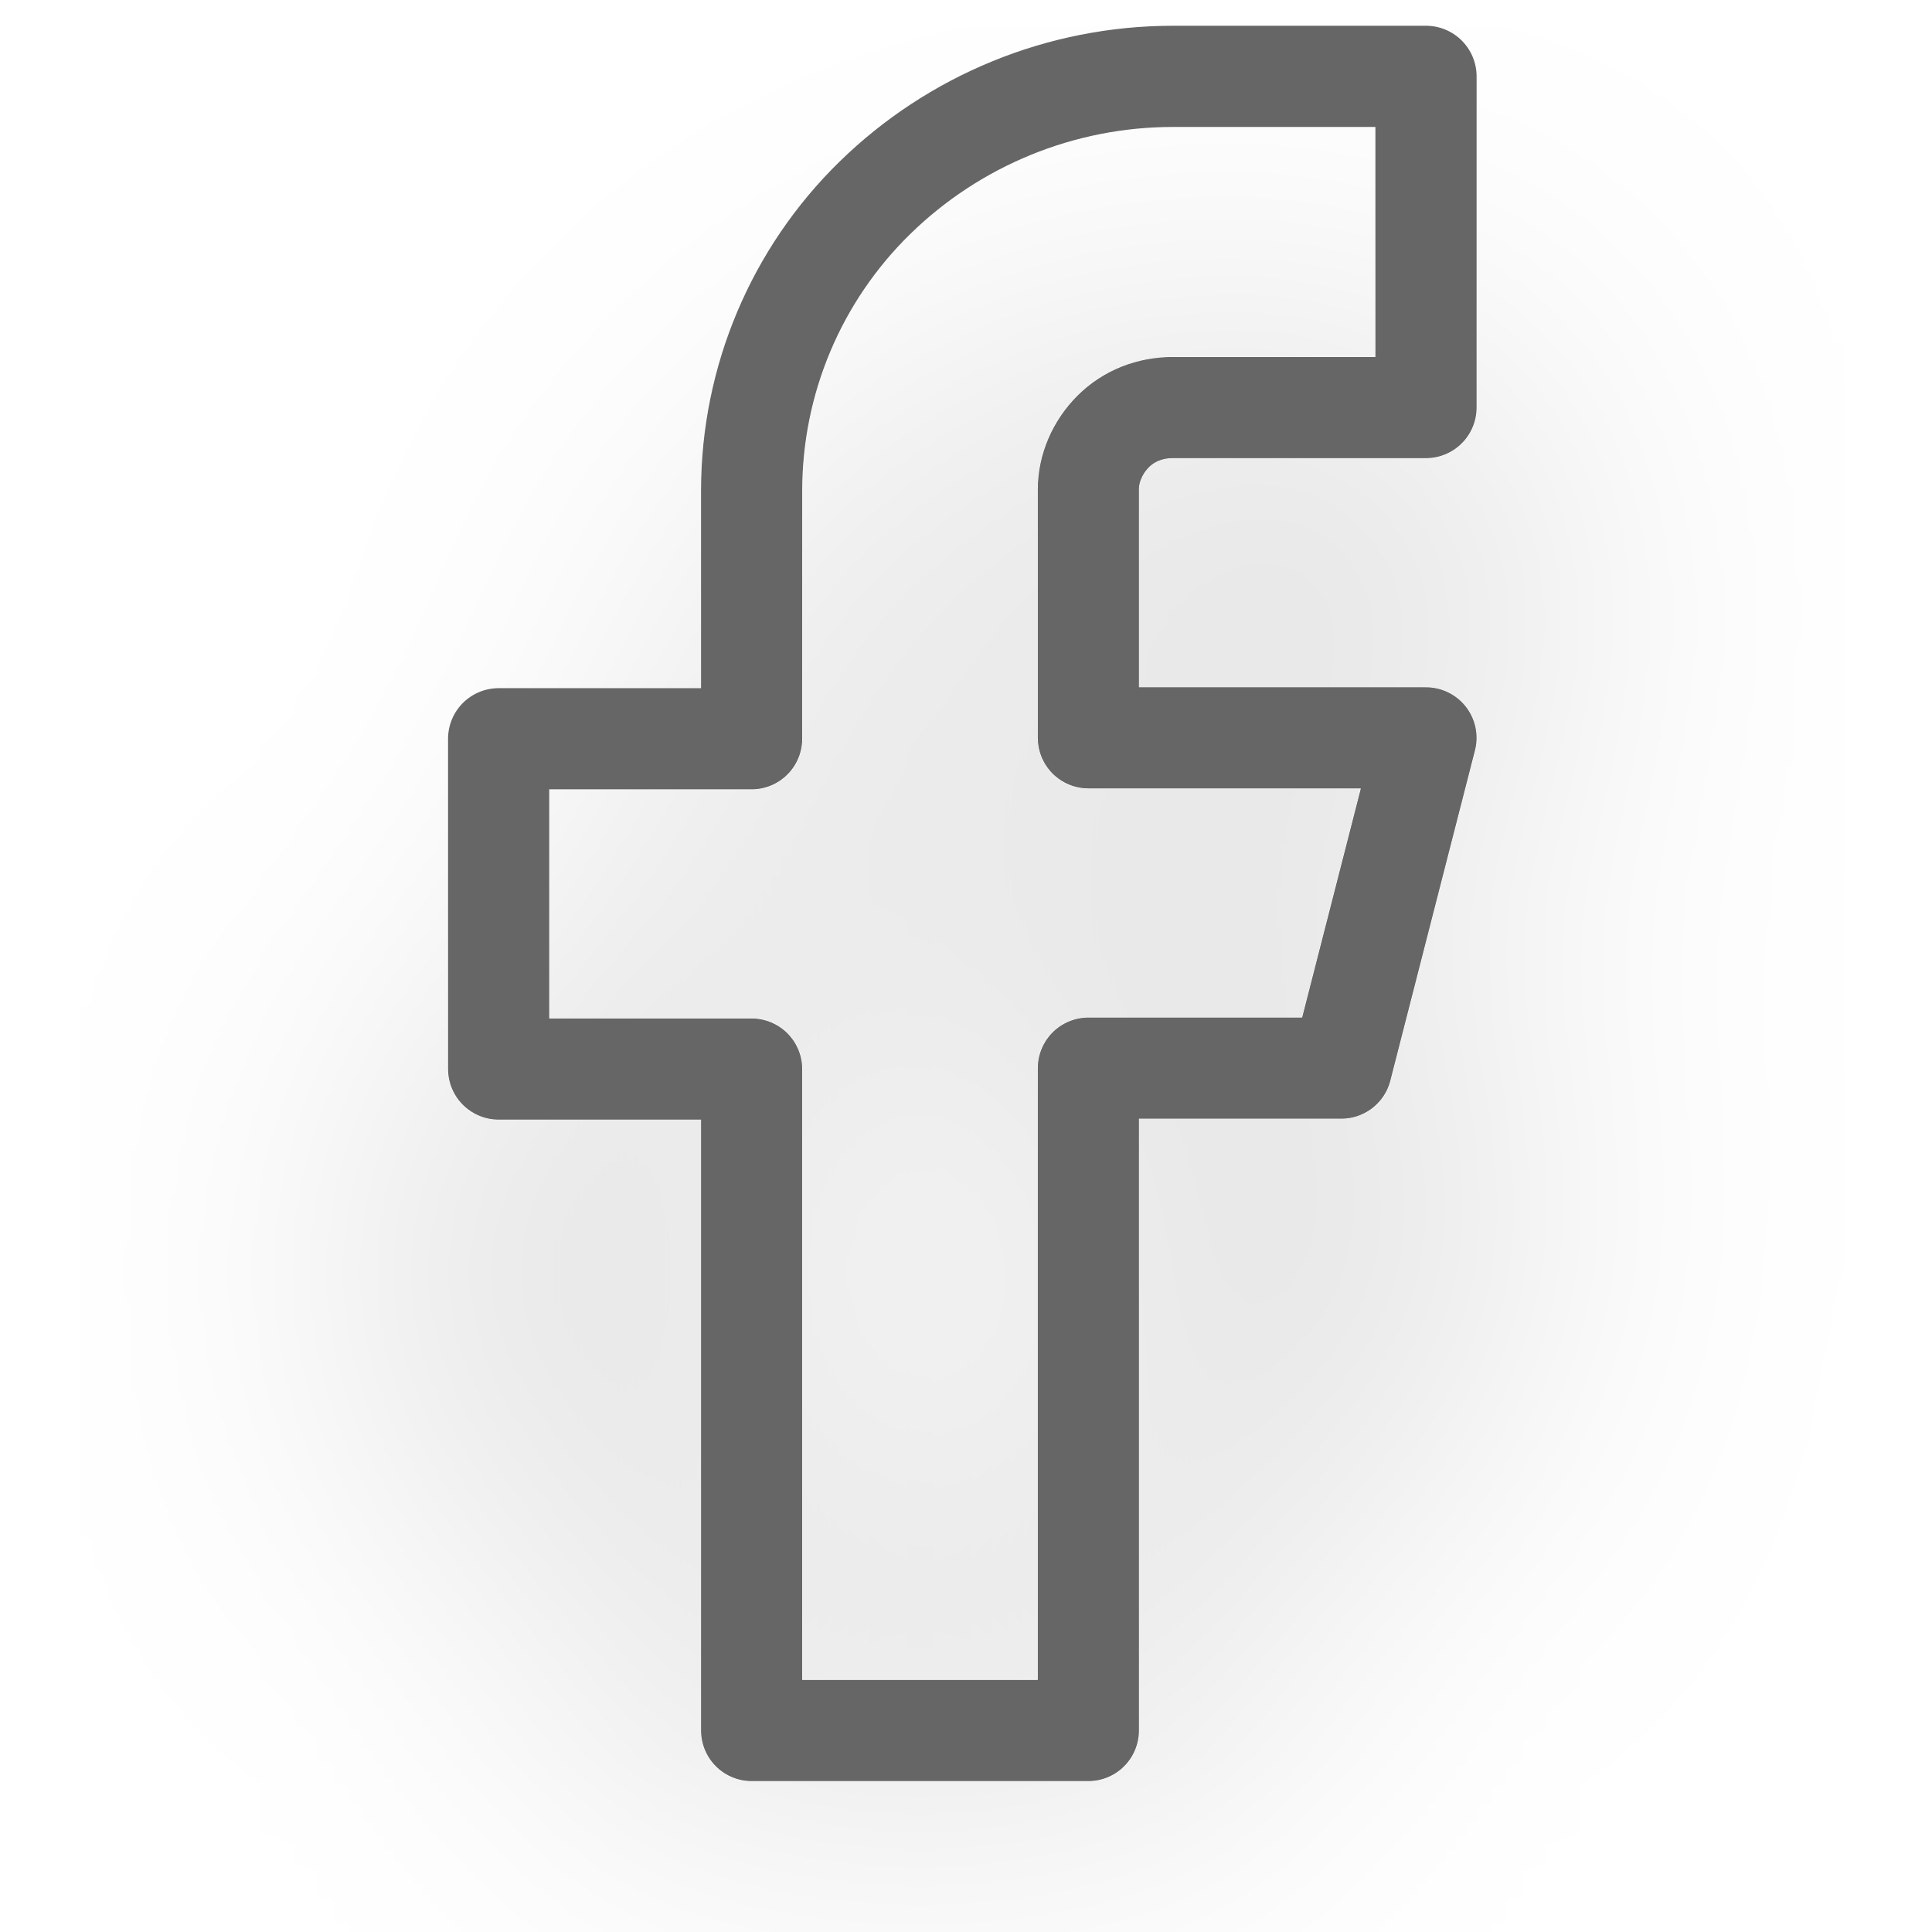
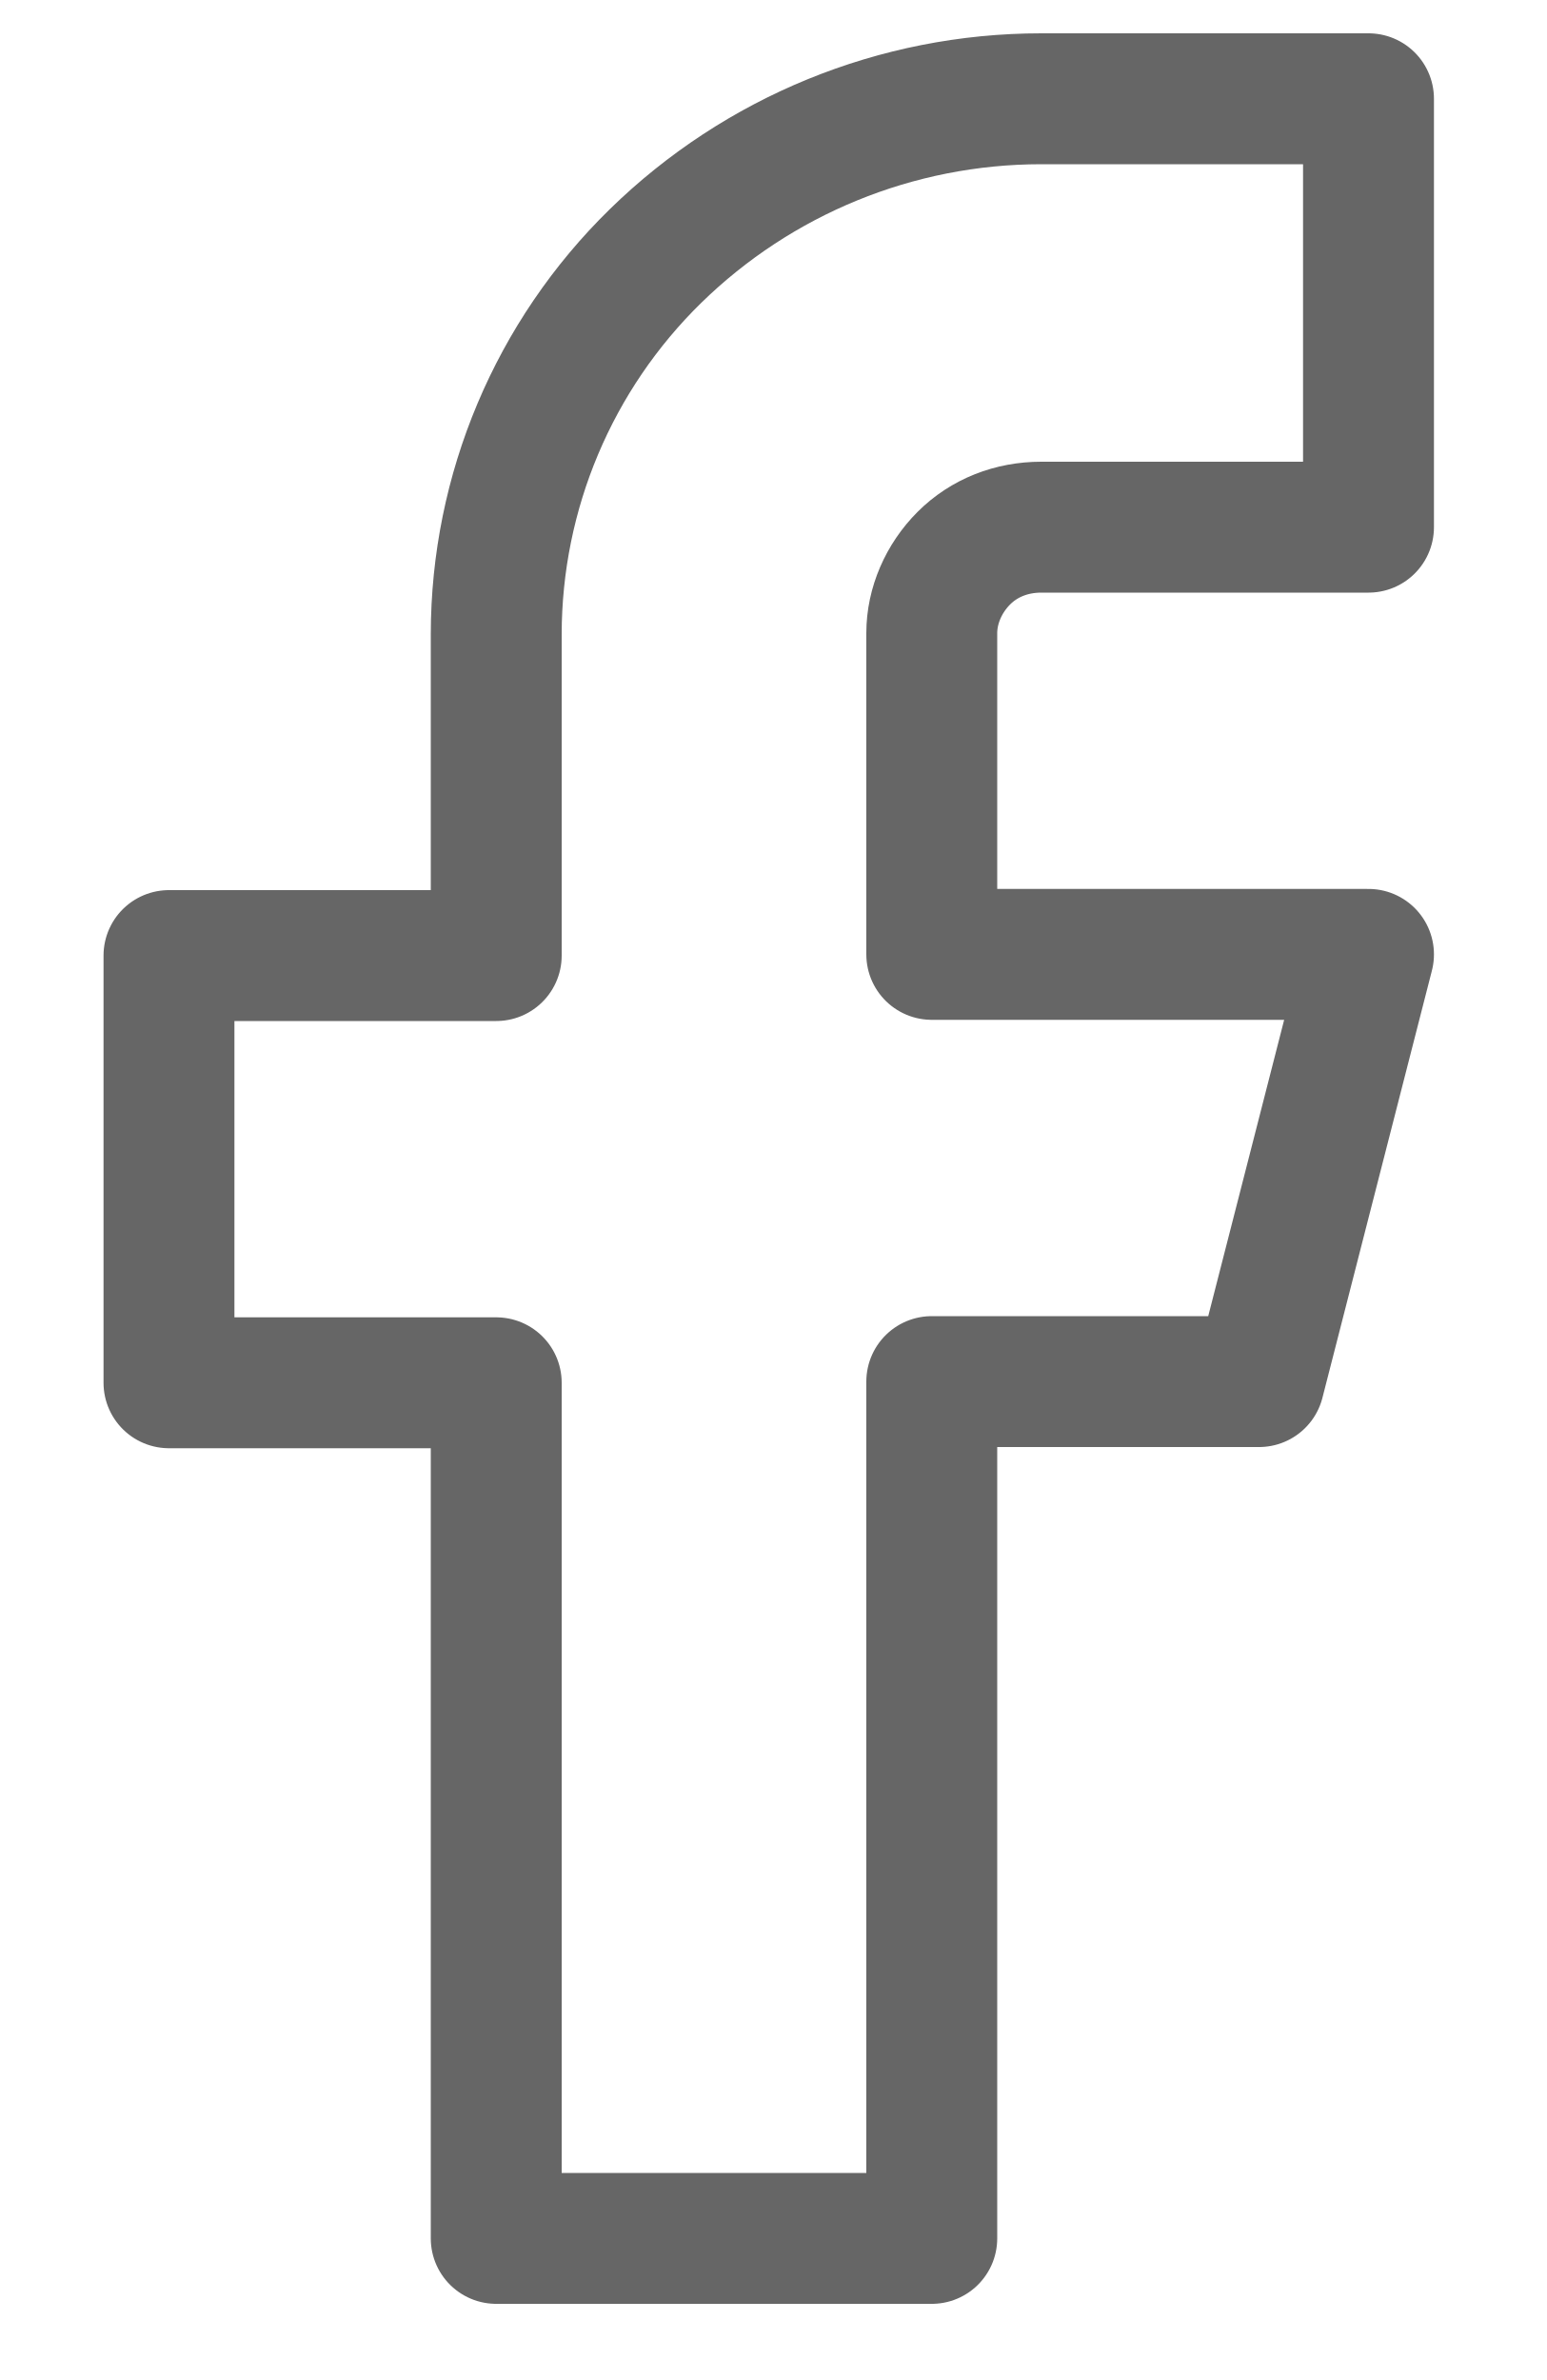
- <svg xmlns="http://www.w3.org/2000/svg" width="21" height="21" fill="none">
-   <g filter="url(#a)">
-     <path d="M15.5.83h-2.75c-1.22 0-2.38.48-3.24 1.32a4.45 4.45 0 0 0-1.34 3.18v2.7H5.42v3.59h2.75v7.19h3.66v-7.2h2.75l.92-3.59h-3.67v-2.7c0-.23.1-.46.27-.63.17-.17.4-.26.65-.26h2.75V.83Z" stroke="#666" stroke-width="1.1" stroke-linecap="round" stroke-linejoin="round" />
-   </g>
-   <defs>
-     <filter id="a" x=".87" y=".28" width="19.18" height="27.08" filterUnits="userSpaceOnUse" color-interpolation-filters="sRGB">
-       <feFlood flood-opacity="0" result="BackgroundImageFix" />
-       <feColorMatrix in="SourceAlpha" values="0 0 0 0 0 0 0 0 0 0 0 0 0 0 0 0 0 0 127 0" result="hardAlpha" />
-       <feOffset dy="4" />
-       <feGaussianBlur stdDeviation="2" />
-       <feComposite in2="hardAlpha" operator="out" />
-       <feColorMatrix values="0 0 0 0 0 0 0 0 0 0 0 0 0 0 0 0 0 0 0.25 0" />
-       <feBlend in2="BackgroundImageFix" result="effect1_dropShadow_2403_2153" />
-       <feBlend in="SourceGraphic" in2="effect1_dropShadow_2403_2153" result="shape" />
-     </filter>
-   </defs>
+ <svg xmlns="http://www.w3.org/2000/svg" width="13" height="20" fill="none">
+   <path d="M11.5.83H8.75c-1.22 0-2.38.48-3.24 1.32a4.45 4.45 0 0 0-1.34 3.18v2.7H1.42v3.59h2.75v7.19h3.66v-7.2h2.75l.92-3.59H7.83v-2.7c0-.23.1-.46.27-.63.17-.17.4-.26.65-.26h2.75V.83Z" stroke="#666" stroke-width="1.1" stroke-linecap="round" stroke-linejoin="round" />
</svg>
